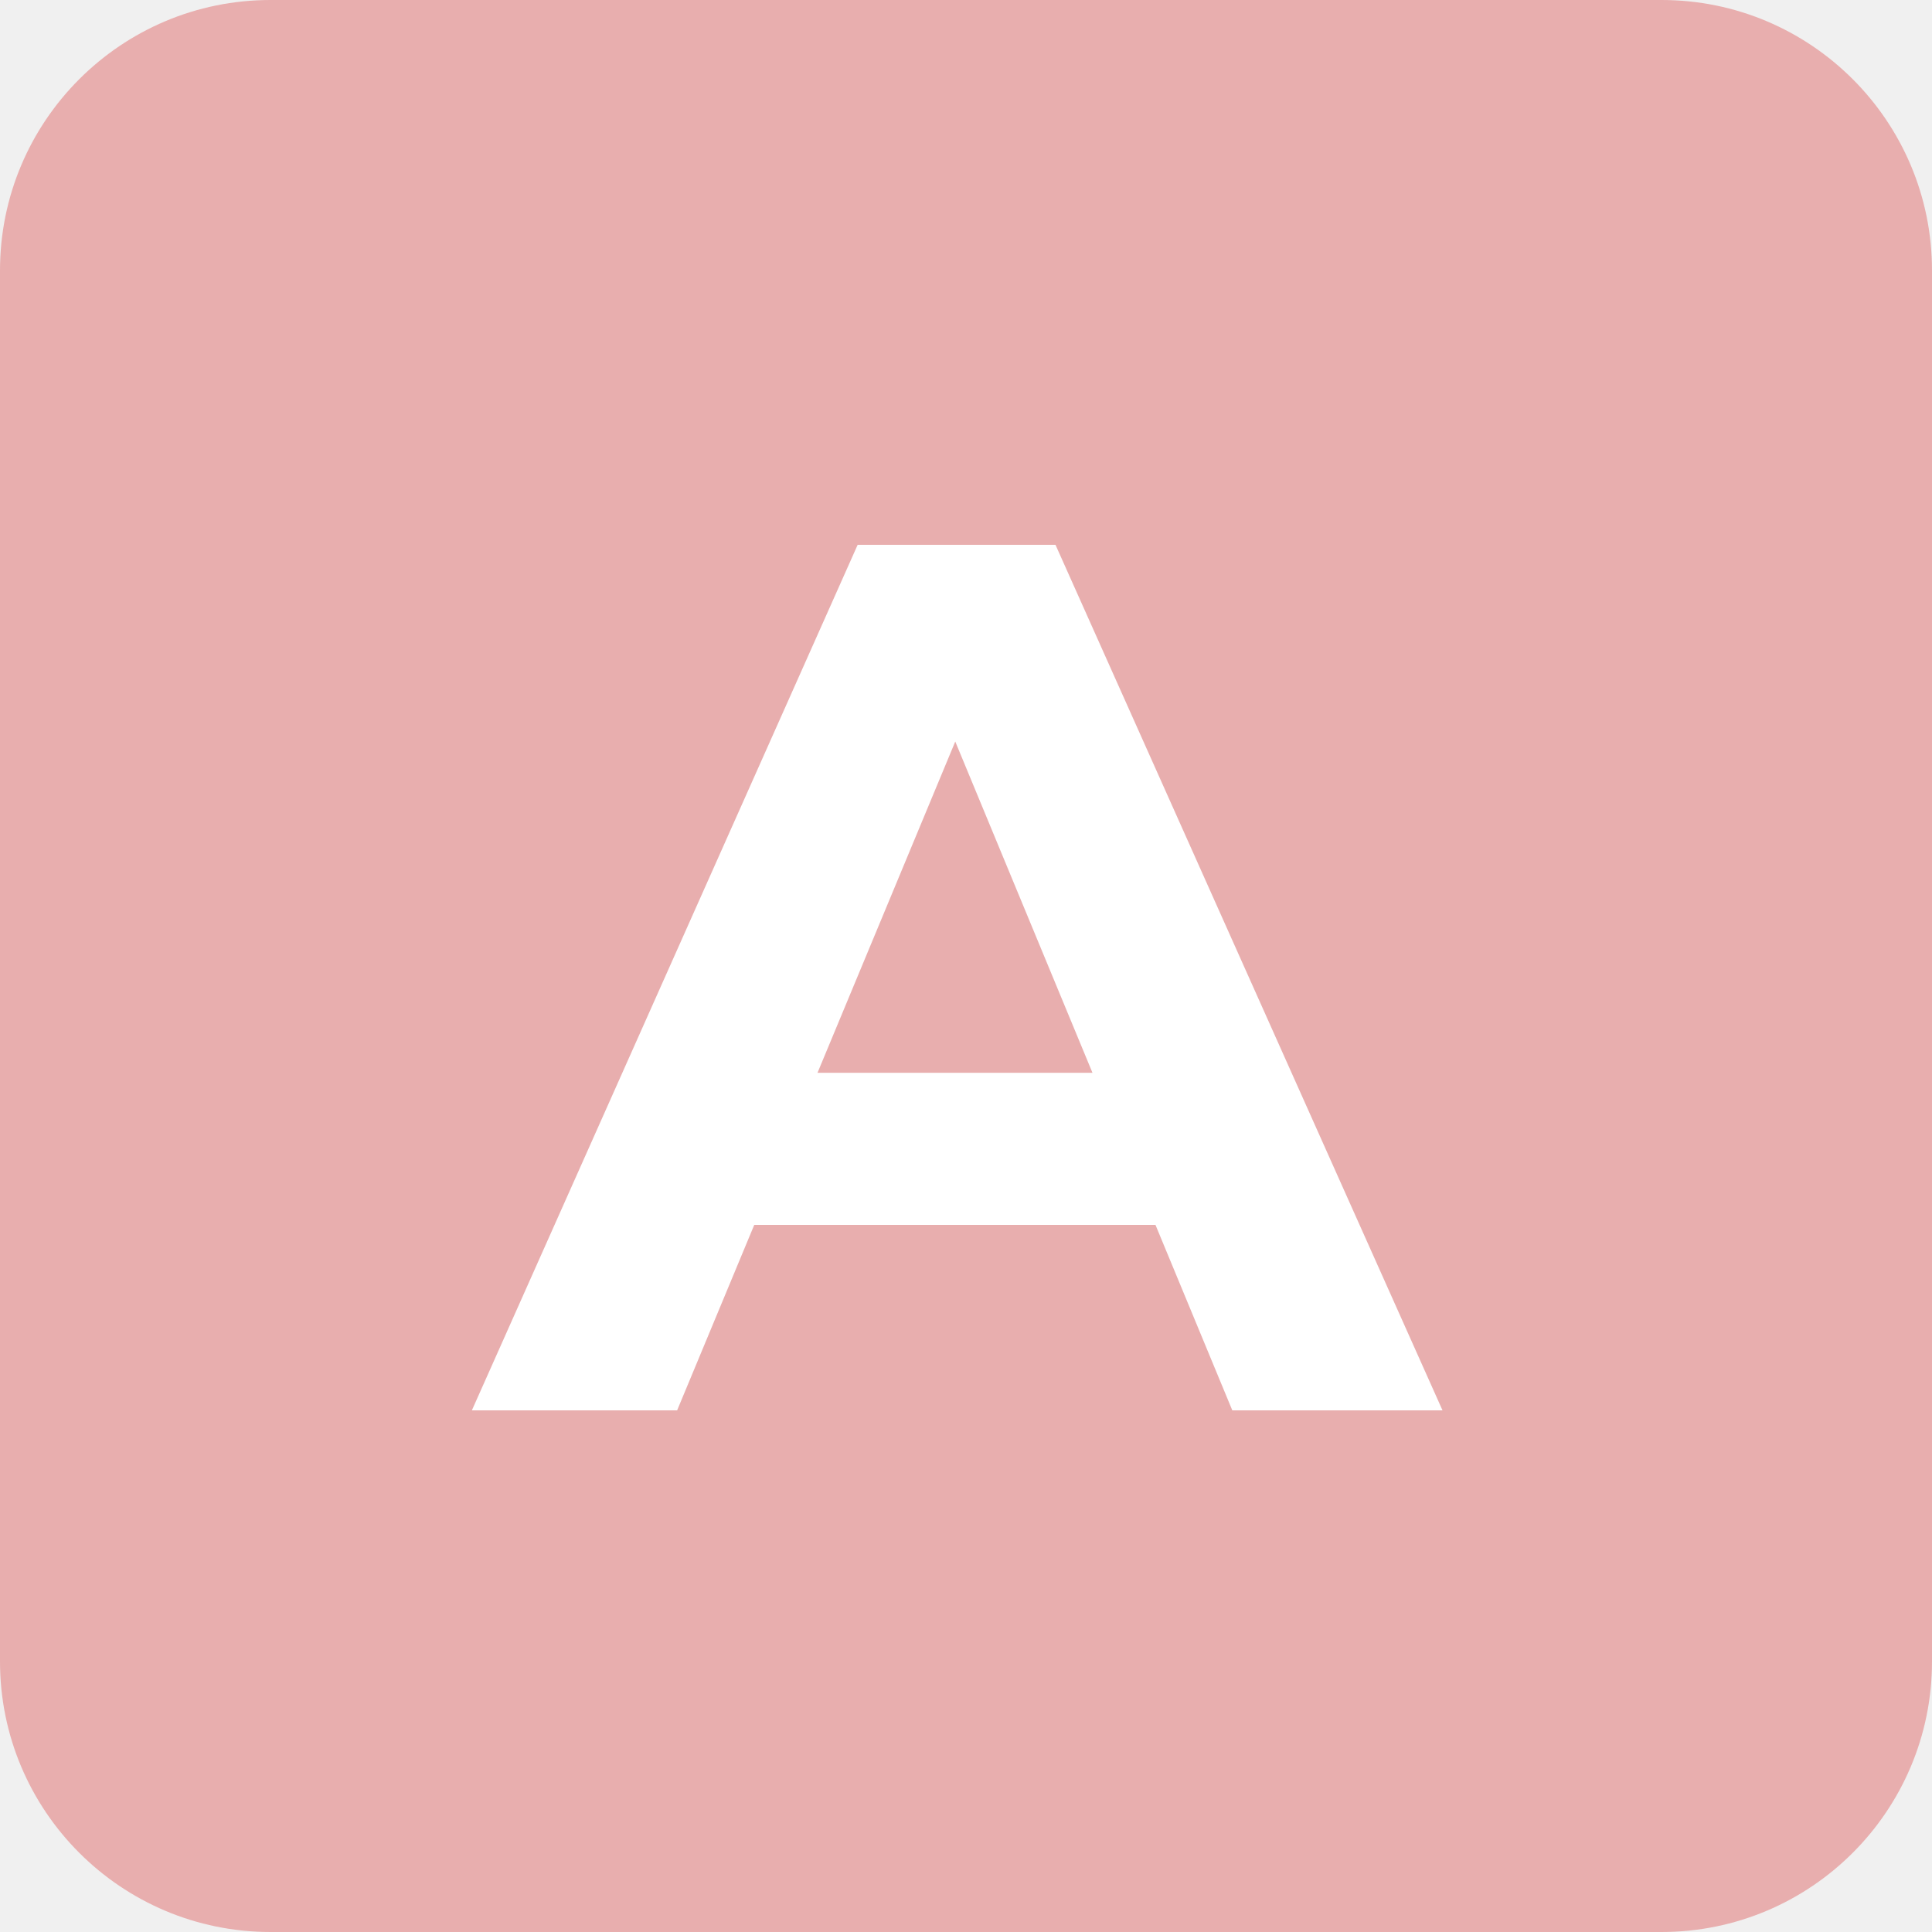
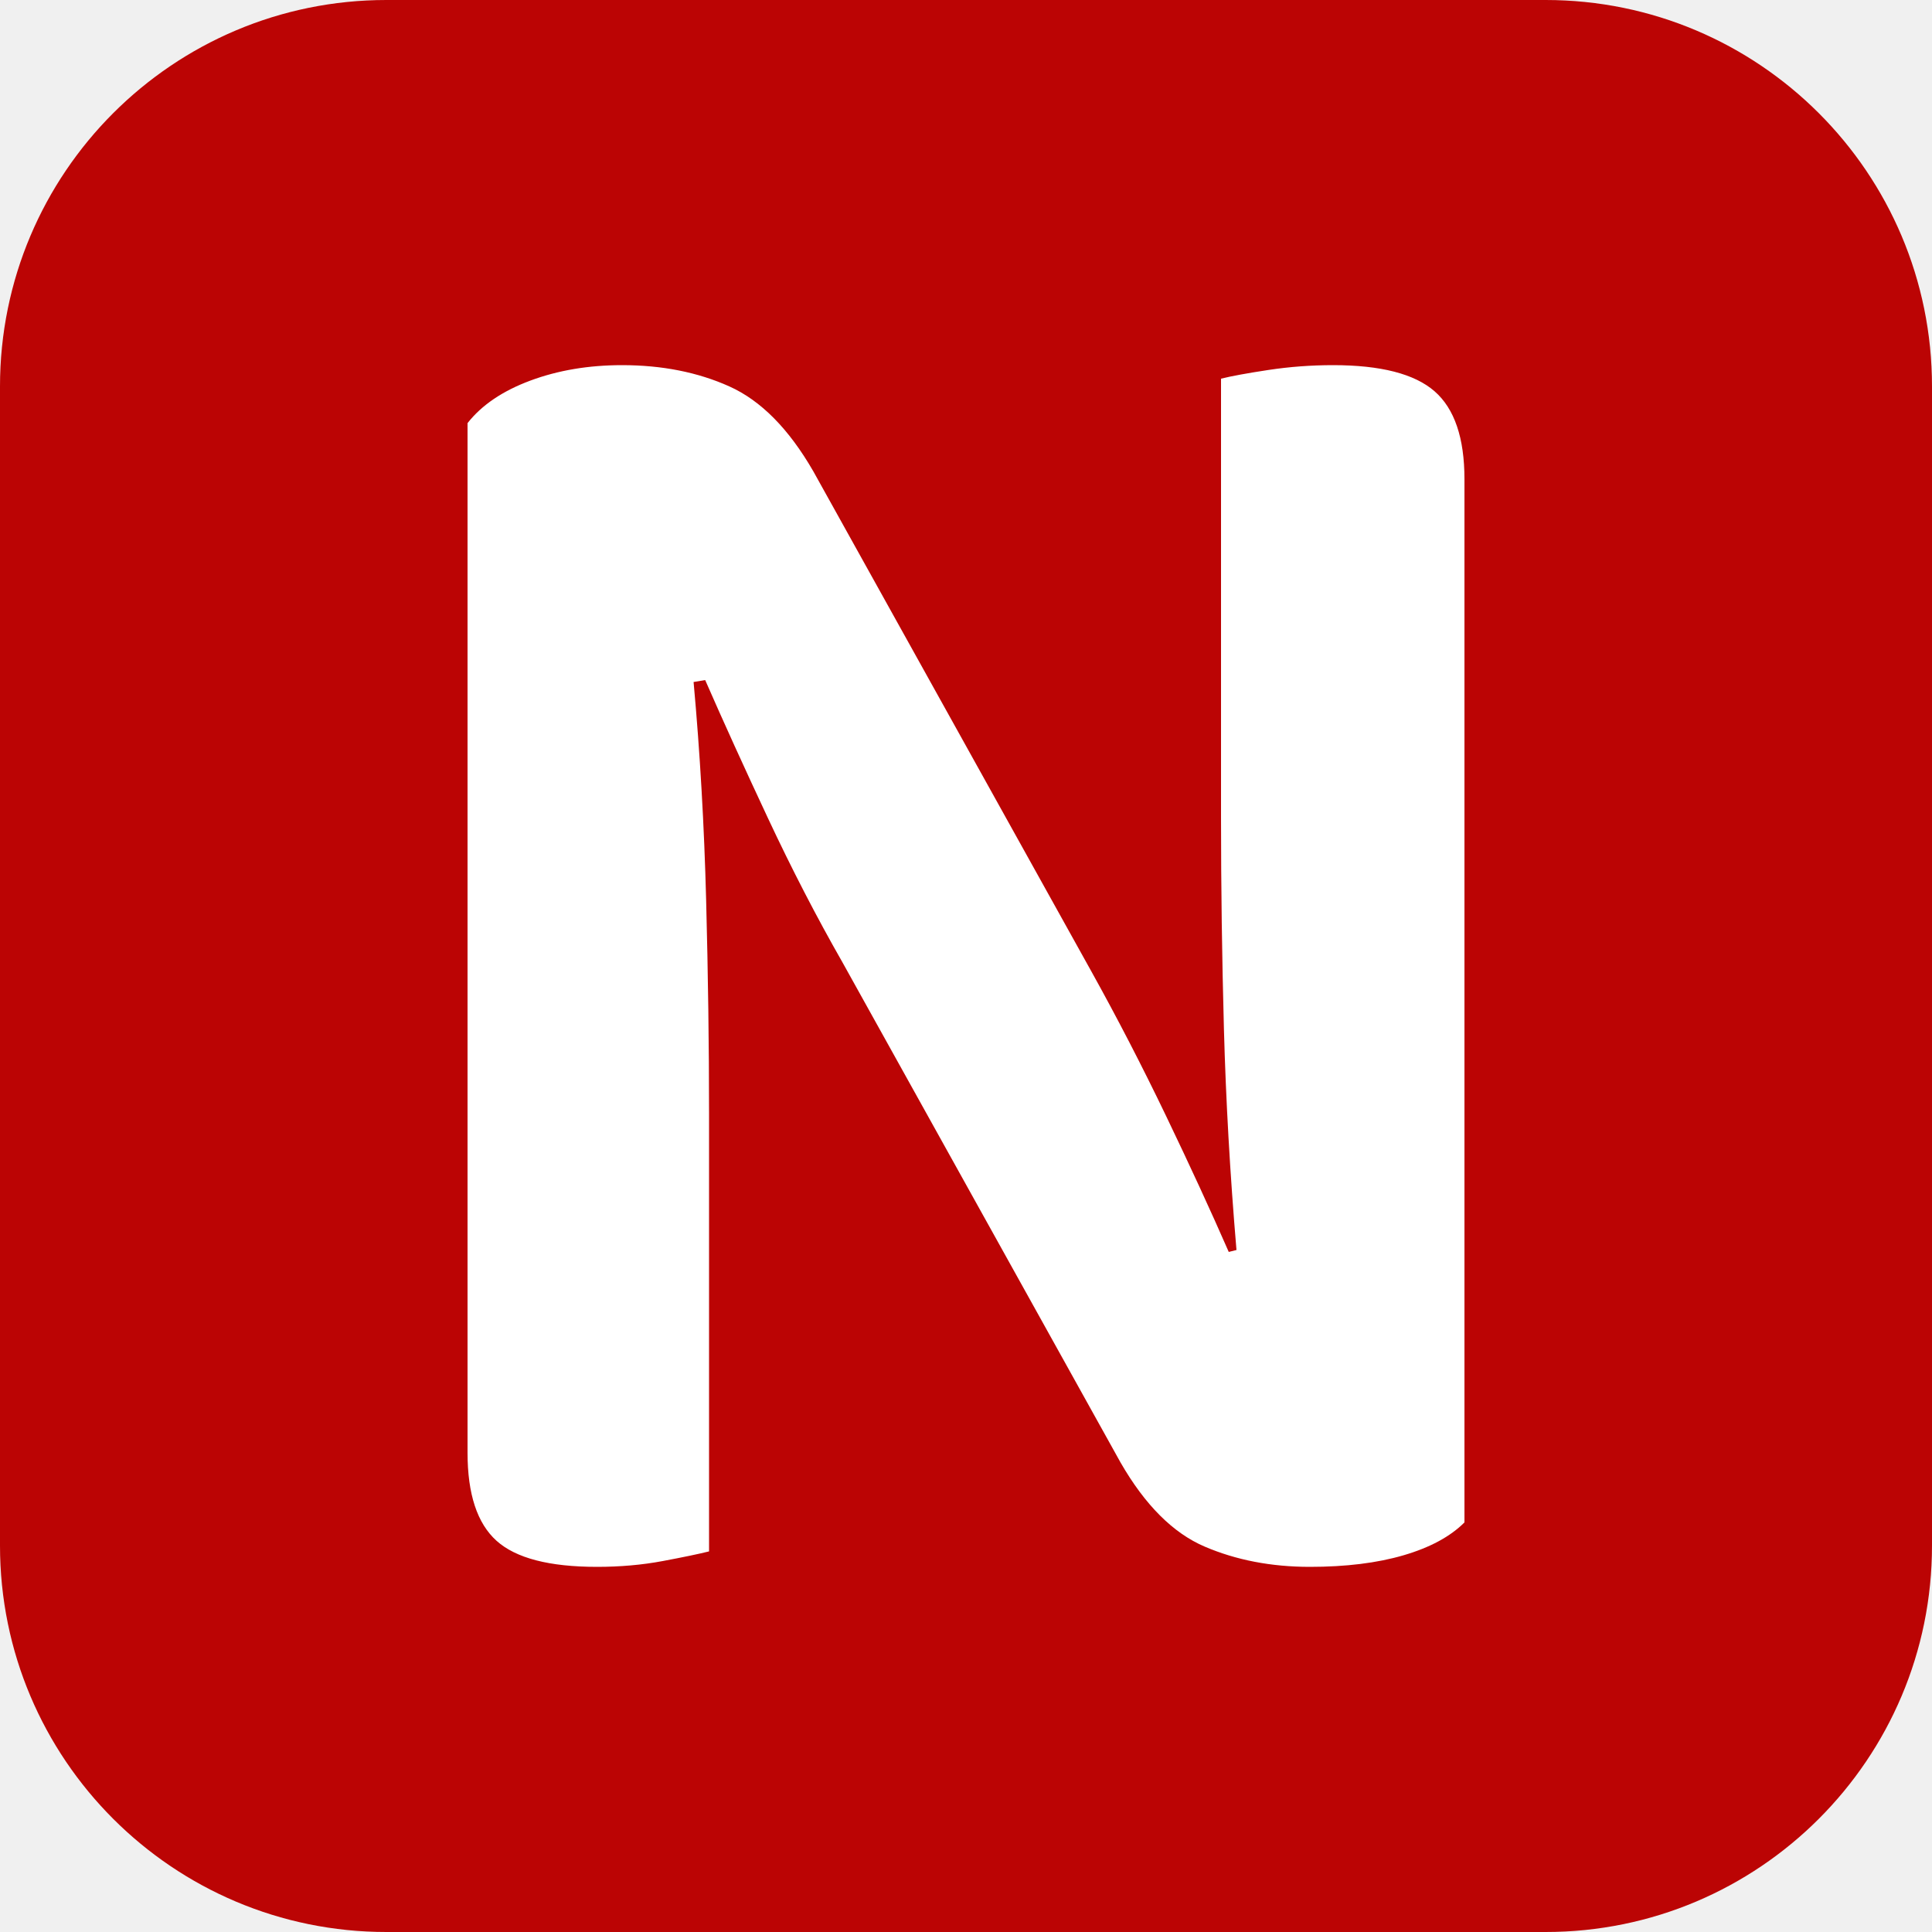
- <svg xmlns="http://www.w3.org/2000/svg" width="100" height="100" viewBox="0 0 100 100" fill="none">
-   <rect width="100" height="100" rx="14" fill="#E8AEAE" />
-   <path d="M24.424 73L44.392 28.2H54.632L74.664 73H63.784L47.4 33.448H51.496L35.048 73H24.424ZM34.408 63.4L37.16 55.528H60.2L63.016 63.4H34.408Z" fill="white" />
+ <svg xmlns="http://www.w3.org/2000/svg" width="256" height="256" viewBox="0 0 100 100">
+   <rect width="100" height="100" rx="20" fill="#bb0404" />
+   <path fill="#fff" d="M30.90 81.10L30.90 81.10Q27.20 81.10 25.70 79.75Q24.20 78.40 24.20 75.20L24.20 75.20L24.20 21.90Q25.30 20.50 27.45 19.70Q29.60 18.90 32.20 18.90L32.20 18.90Q35.30 18.90 37.75 20.00Q40.20 21.10 42.10 24.40L42.10 24.40L56.50 50.30Q58.50 53.90 60.35 57.75Q62.20 61.60 63.60 64.80L63.60 64.80L64 64.70Q63.50 58.80 63.35 53.25Q63.20 47.70 63.20 42.30L63.20 42.30L63.20 19.60Q64 19.40 65.65 19.15Q67.30 18.90 69 18.90L69 18.90Q72.70 18.90 74.25 20.25Q75.80 21.60 75.80 24.80L75.80 24.80L75.80 78.80Q74.70 79.90 72.65 80.50Q70.60 81.10 67.80 81.10L67.80 81.10Q64.80 81.10 62.35 80.05Q59.90 79.00 58 75.70L58 75.70L43.60 49.80Q41.60 46.30 39.75 42.35Q37.90 38.40 36.50 35.20L36.50 35.20L35.90 35.30Q36.40 40.80 36.55 46.60Q36.70 52.40 36.70 57.60L36.70 57.60L36.70 80.30Q35.90 80.50 34.30 80.80Q32.70 81.10 30.90 81.10Z" />
</svg>
